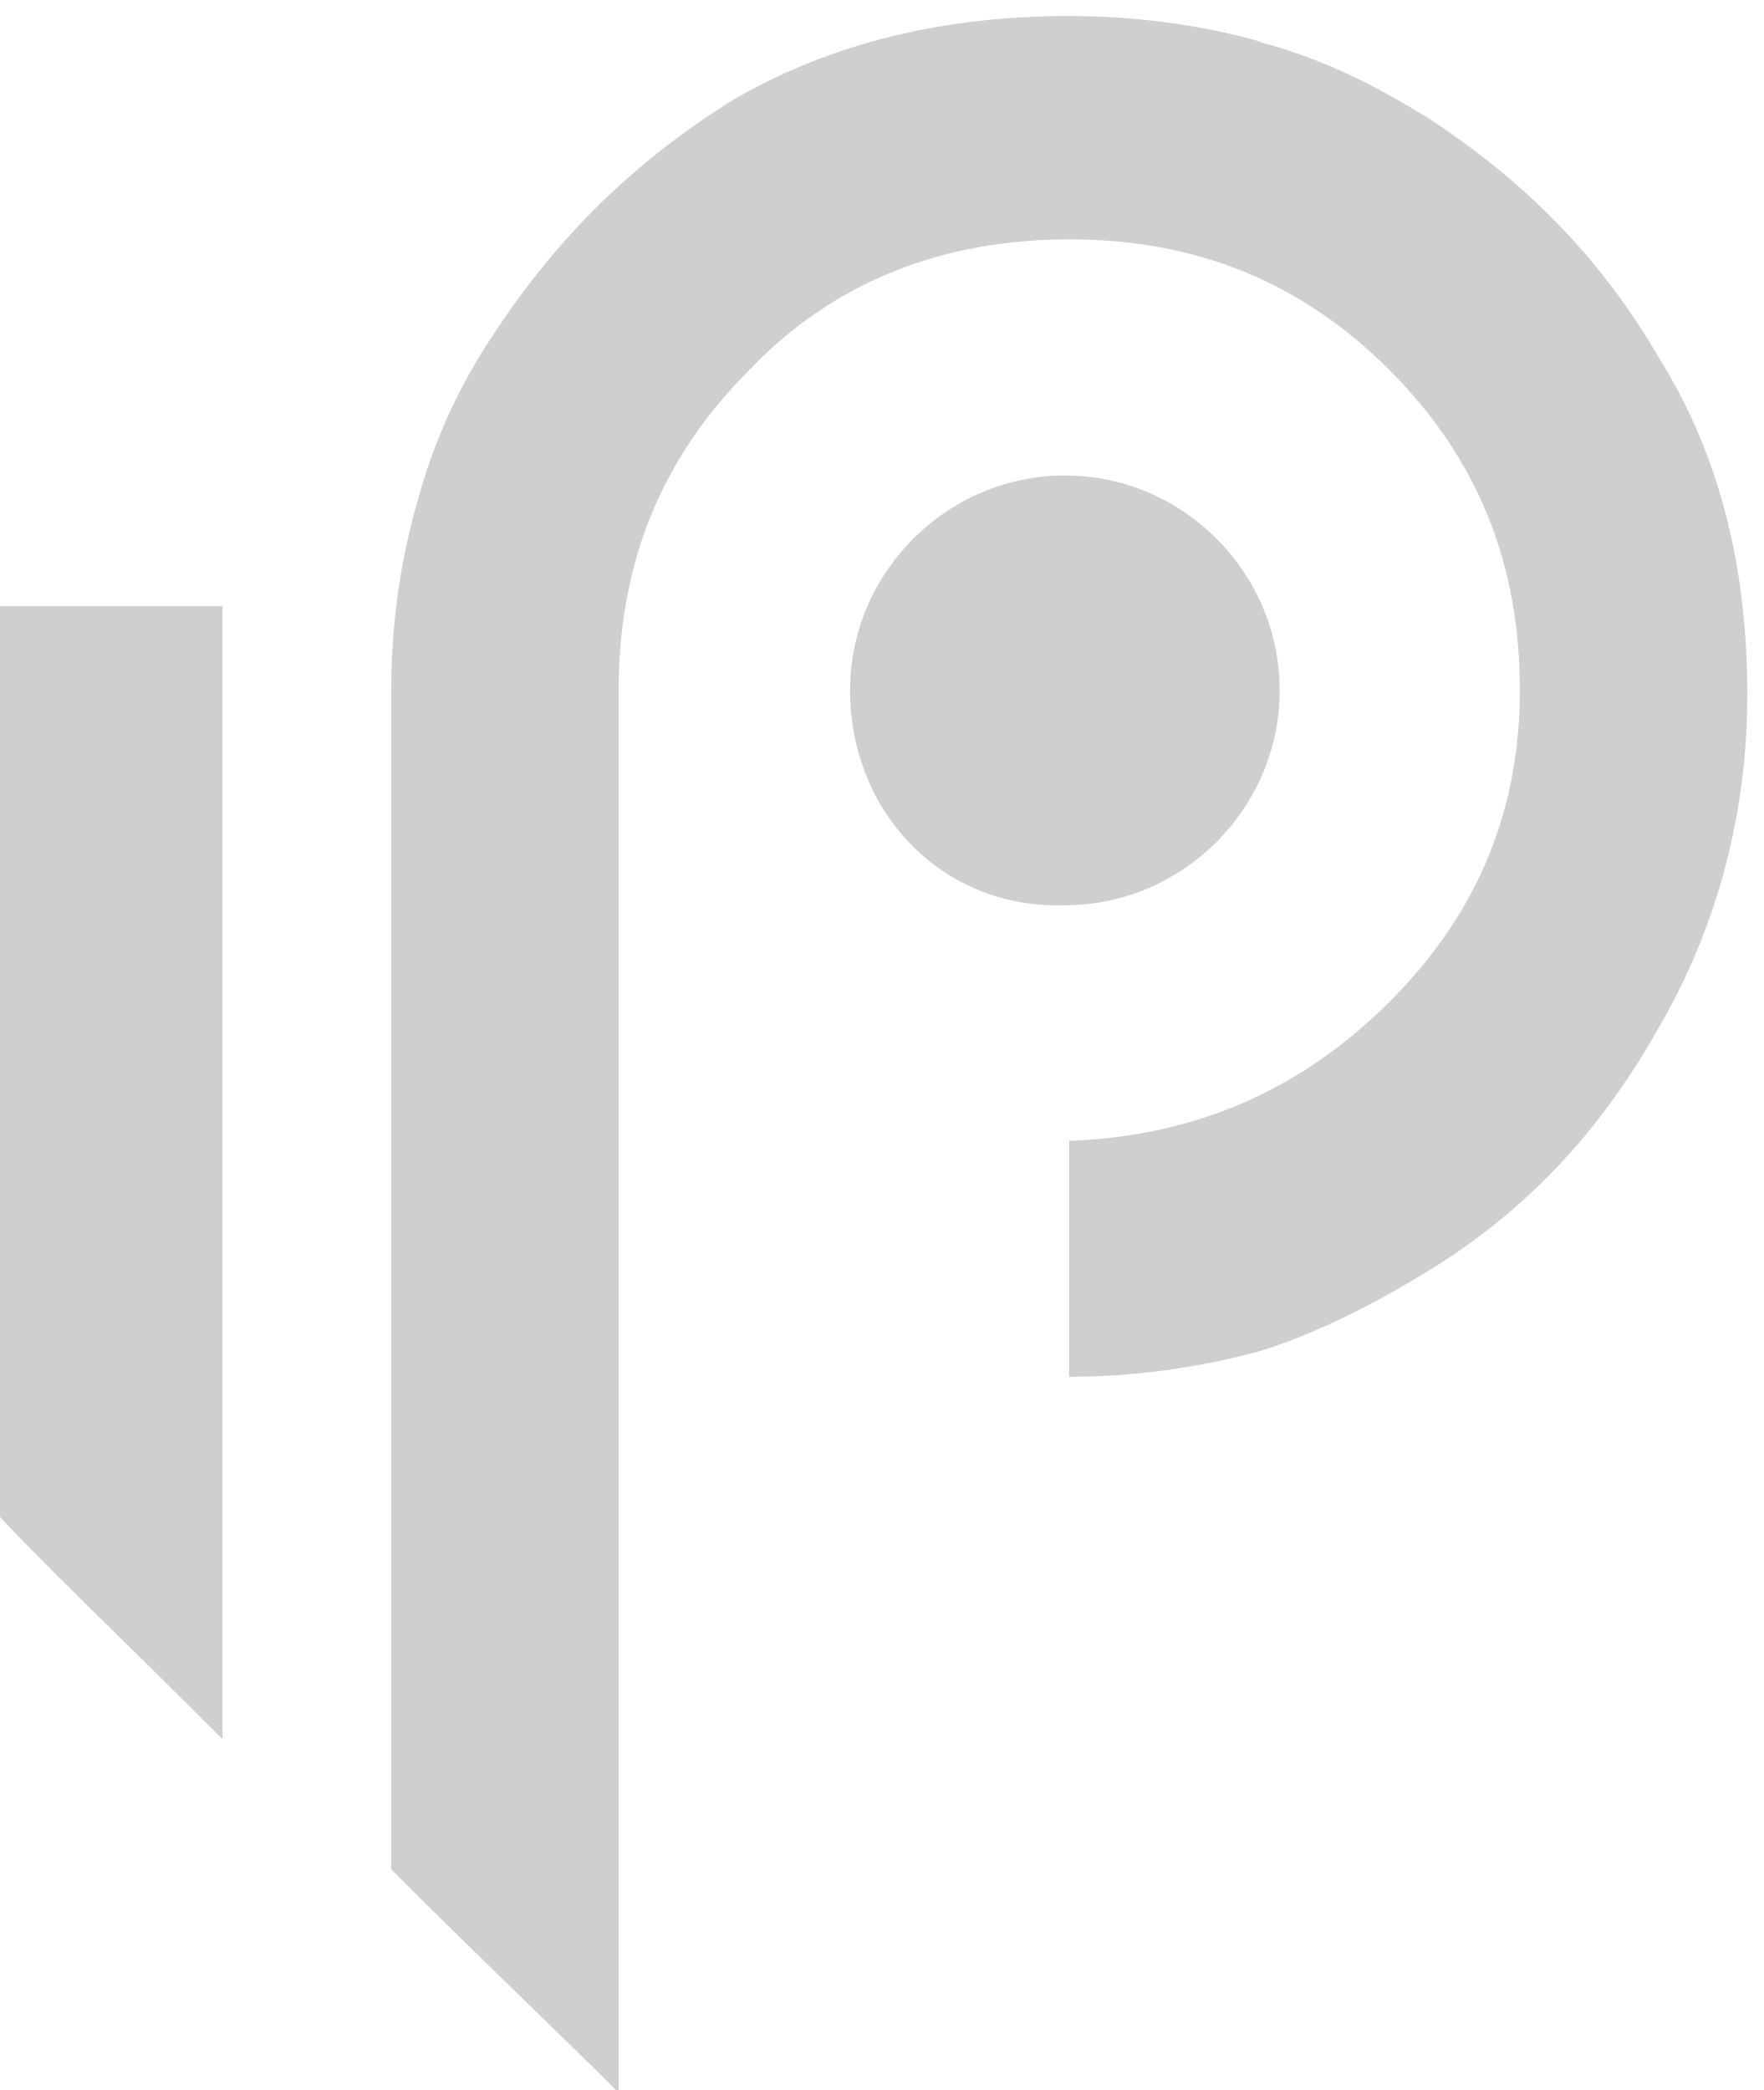
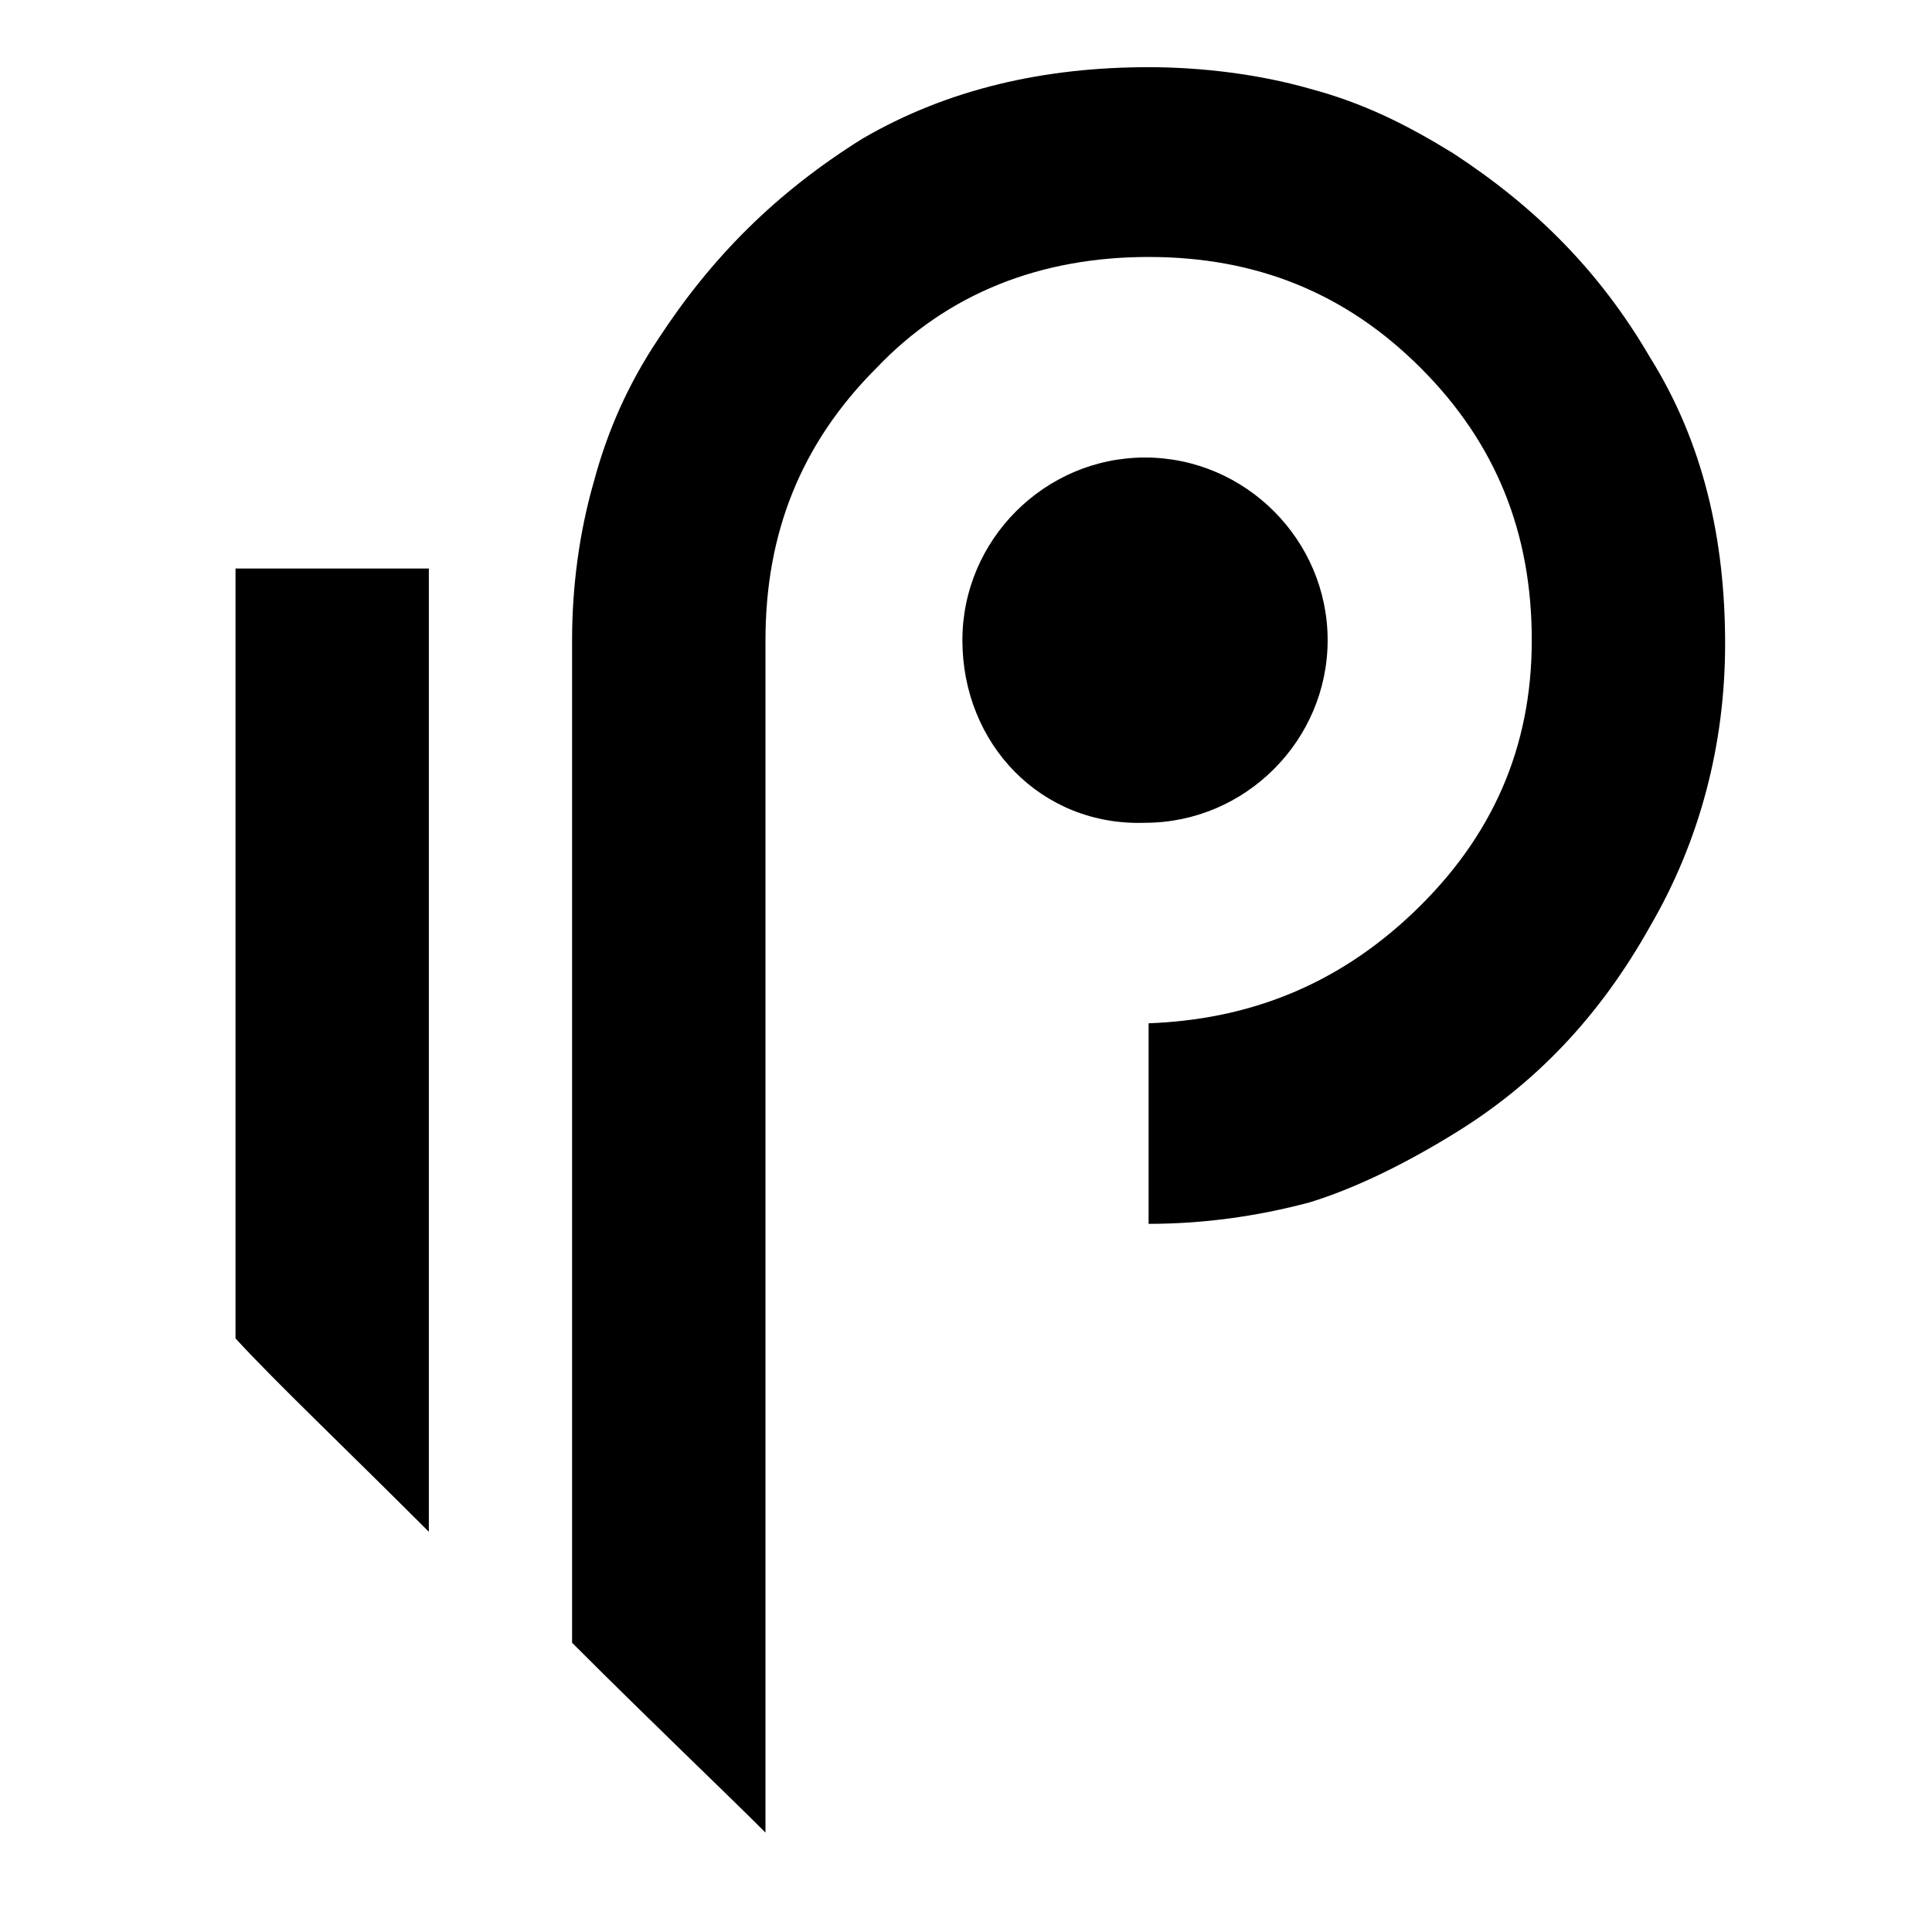
- <svg xmlns="http://www.w3.org/2000/svg" id="parallel" viewBox="0 0 108 128" width="108" height="128">
-   <path fill="#cfcfcf" d="M77.08,2.55c3.87,1.03 6.96,2.58 10.32,4.64c5.93,3.87 10.58,8.51 14.19,14.71c3.87,6.19 5.42,13.16 5.42,20.64c0,7.22 -1.81,14.18 -5.41,20.37c-3.61,6.45 -8.25,11.35 -14.19,14.96c-3.35,2.06 -6.96,3.87 -10.32,4.9c-3.87,1.03 -7.74,1.55 -11.61,1.55v-14.45c6.96,-0.26 13.42,-2.58 19.09,-8c5.67,-5.42 8.51,-11.87 8.51,-19.61c0,-7.74 -2.58,-14.19 -7.99,-19.6c-5.42,-5.42 -11.86,-8 -19.6,-8c-7.74,0 -14.44,2.58 -19.6,8c-5.42,5.42 -8,11.87 -8,19.6l0,85.9c-3.1,-3.1 -7.99,-7.74 -13.93,-13.67v-72.23c0,-3.87 0.52,-7.73 1.55,-11.35c1.03,-3.87 2.58,-7.22 4.64,-10.32c3.87,-5.93 8.52,-10.58 14.71,-14.45c6.19,-3.61 13.16,-5.16 20.64,-5.16c3.87,0 8,0.52 11.61,1.55zM78.37,42.28c0,7.22 -5.93,13.16 -13.15,13.16c-7.48,0.26 -13.16,-5.68 -13.16,-13.16c0,-7.22 5.94,-13.16 13.16,-13.16c7.22,0 13.15,5.93 13.15,13.16zM13.63,37.12l0,69.39c-6.19,-6.19 -11.09,-10.83 -13.93,-13.93l0,-55.46z" />
+ <svg xmlns="http://www.w3.org/2000/svg" viewBox="0 0 86.326 86.326" width="86.326" height="86.326" version="1.1" id="svg8">
+   <defs id="defs12" />
+   <style id="style2">
+         tspan { white-space:pre }
+         .shp0 { fill: #303030 }
+         .shp1 { fill: #cfcfcf }
+     </style>
+   <path id="path4" style="stroke-width:0.674" d="M 51.322 3.002 C 46.682 3.002 42.363 3.963 38.523 6.203 C 34.683 8.603 31.802 11.482 29.402 15.162 C 28.122 17.082 27.163 19.163 26.523 21.562 C 25.883 23.802 25.562 26.204 25.562 28.604 L 25.562 73.402 C 29.242 77.082 32.283 79.963 34.203 81.883 L 34.203 28.604 C 34.203 23.804 35.802 19.803 39.162 16.443 C 42.362 13.083 46.522 11.482 51.322 11.482 C 56.122 11.482 60.122 13.083 63.482 16.443 C 66.842 19.803 68.443 23.804 68.443 28.604 C 68.443 33.404 66.682 37.404 63.162 40.764 C 59.642 44.124 55.642 45.563 51.322 45.723 L 51.322 54.684 C 53.722 54.684 56.123 54.363 58.523 53.723 C 60.603 53.083 62.842 51.964 64.922 50.684 C 68.602 48.444 71.483 45.402 73.723 41.402 C 75.963 37.562 77.082 33.244 77.082 28.764 C 77.082 24.124 76.123 19.803 73.723 15.963 C 71.483 12.123 68.602 9.244 64.922 6.844 C 62.842 5.564 60.923 4.603 58.523 3.963 C 56.283 3.323 53.722 3.002 51.322 3.002 z M 51.162 20.443 C 46.682 20.443 43.002 24.124 43.002 28.604 C 43.002 33.244 46.522 36.924 51.162 36.764 C 55.642 36.764 59.322 33.084 59.322 28.604 C 59.322 24.124 55.642 20.443 51.162 20.443 z M 10.523 25.402 L 10.523 59.803 C 12.283 61.723 15.322 64.603 19.162 68.443 L 19.162 25.402 L 10.523 25.402 z " />
</svg>
